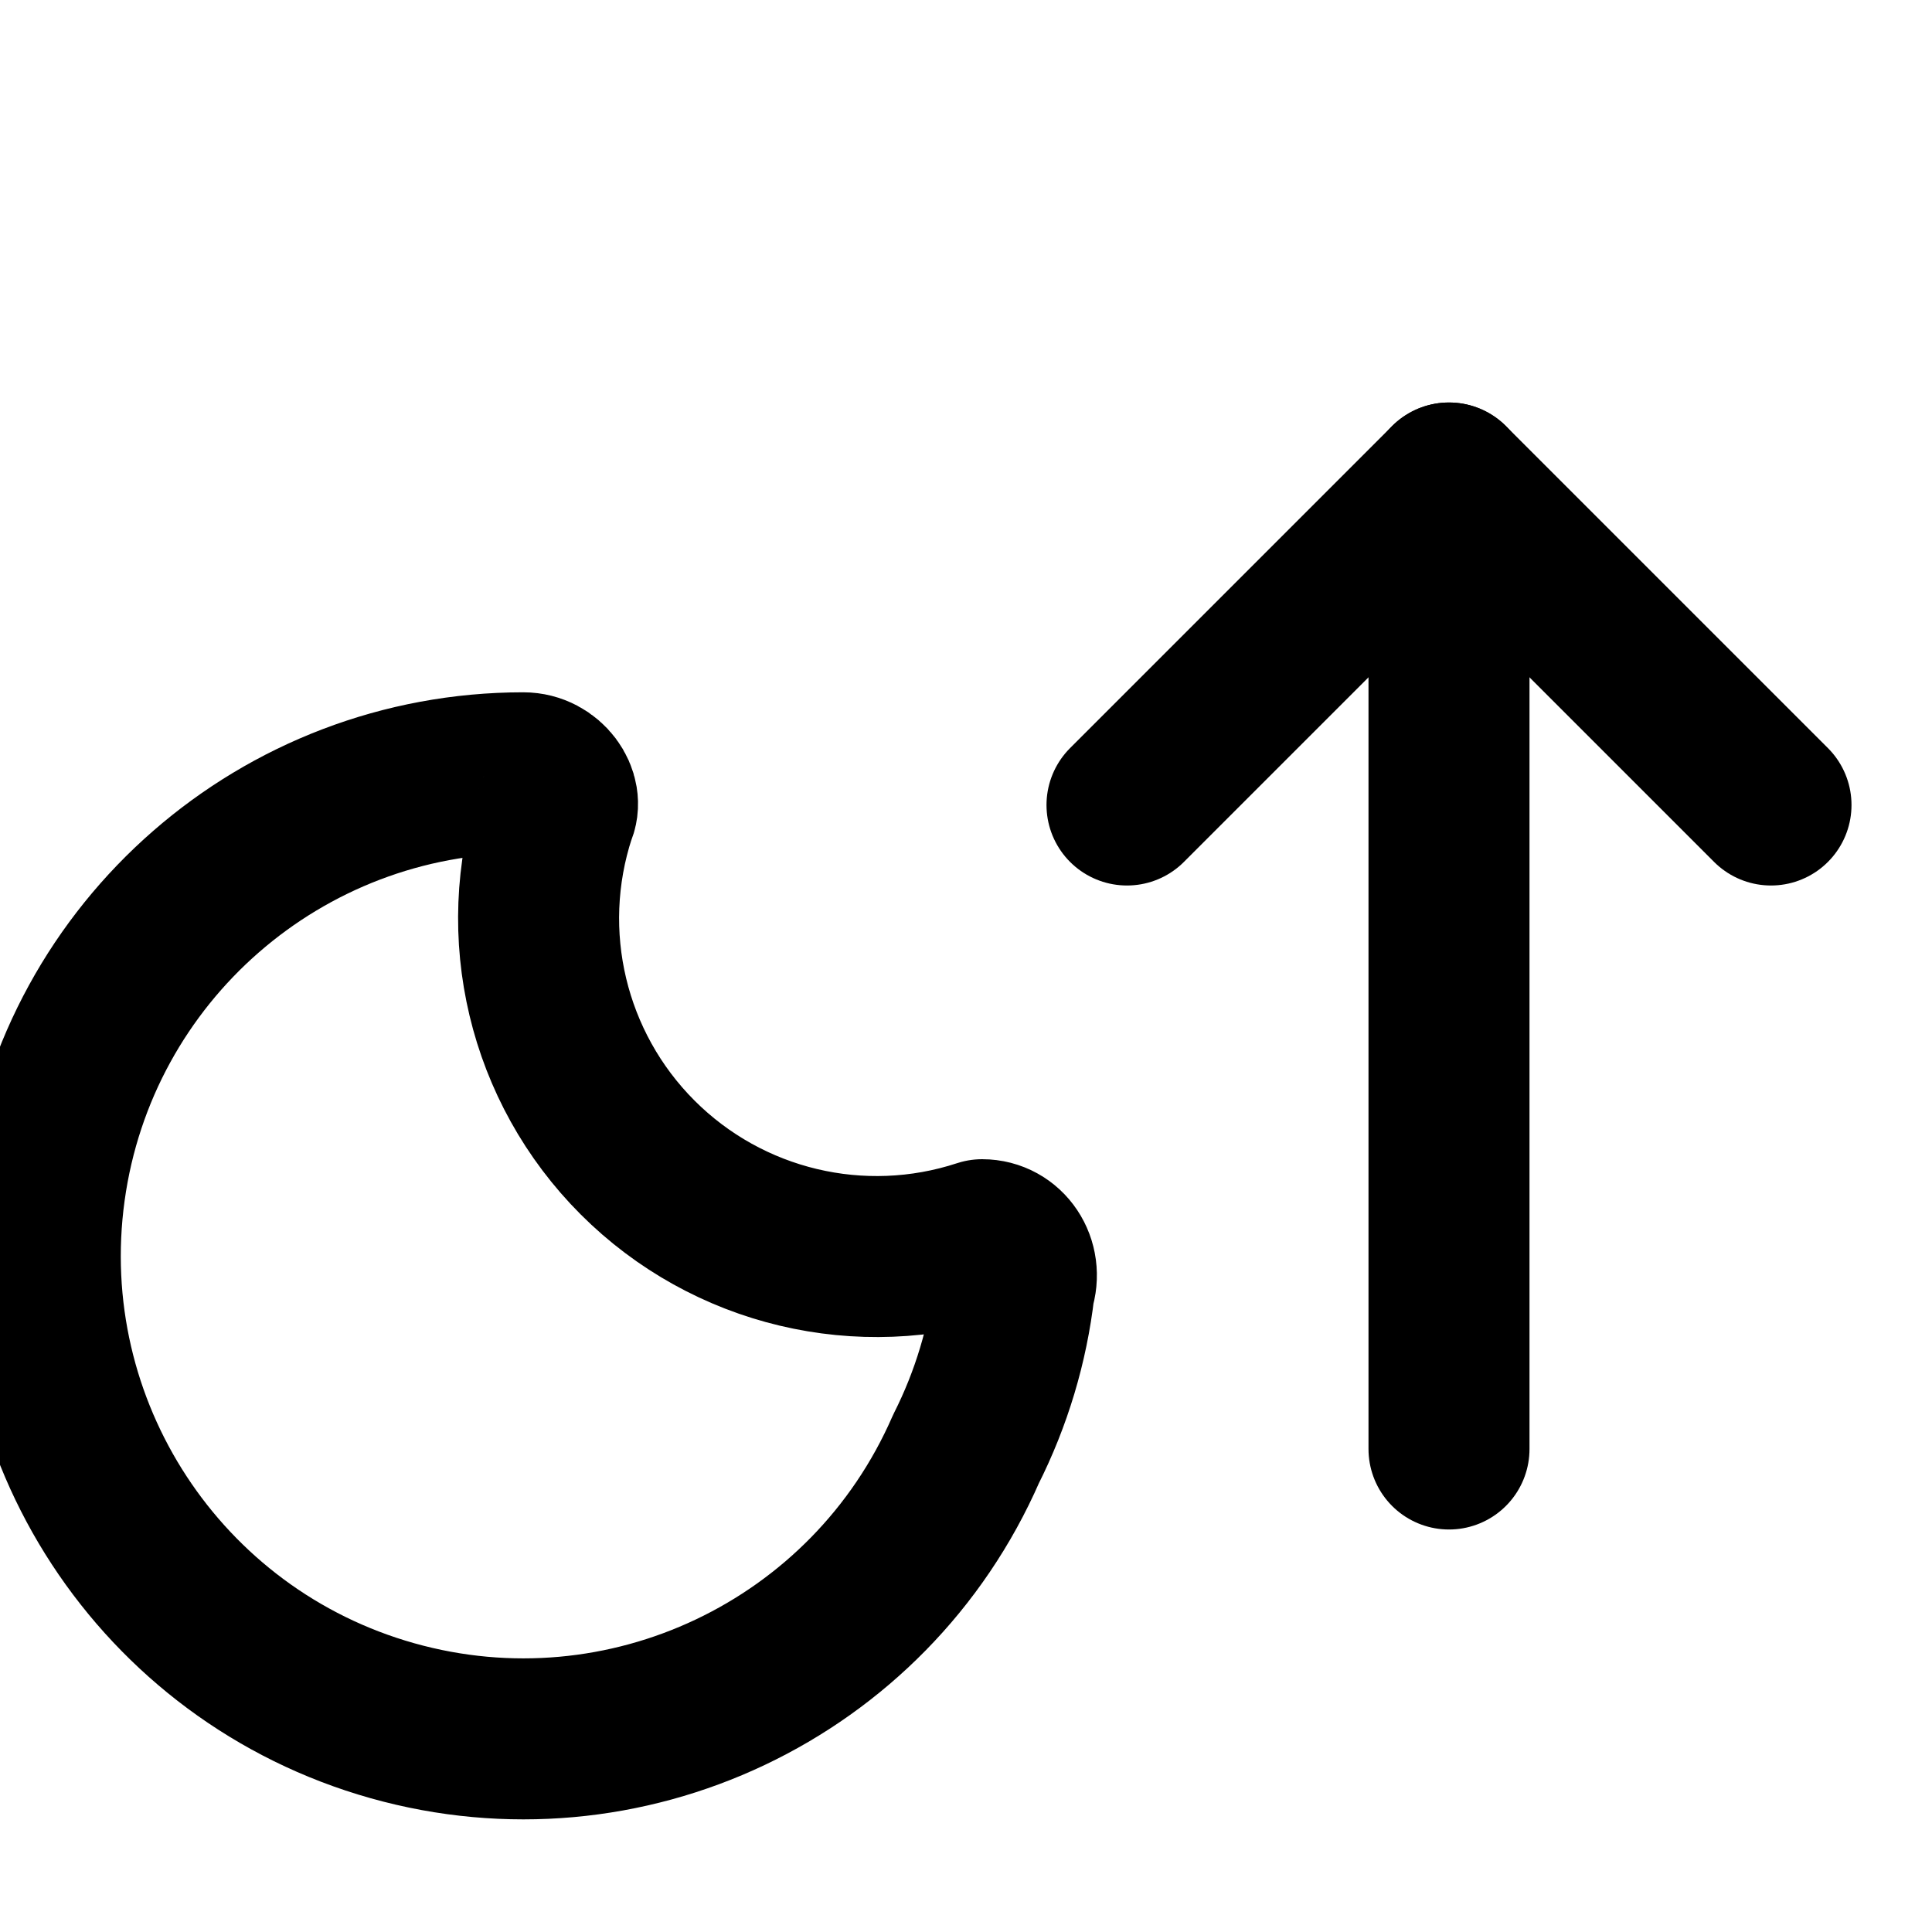
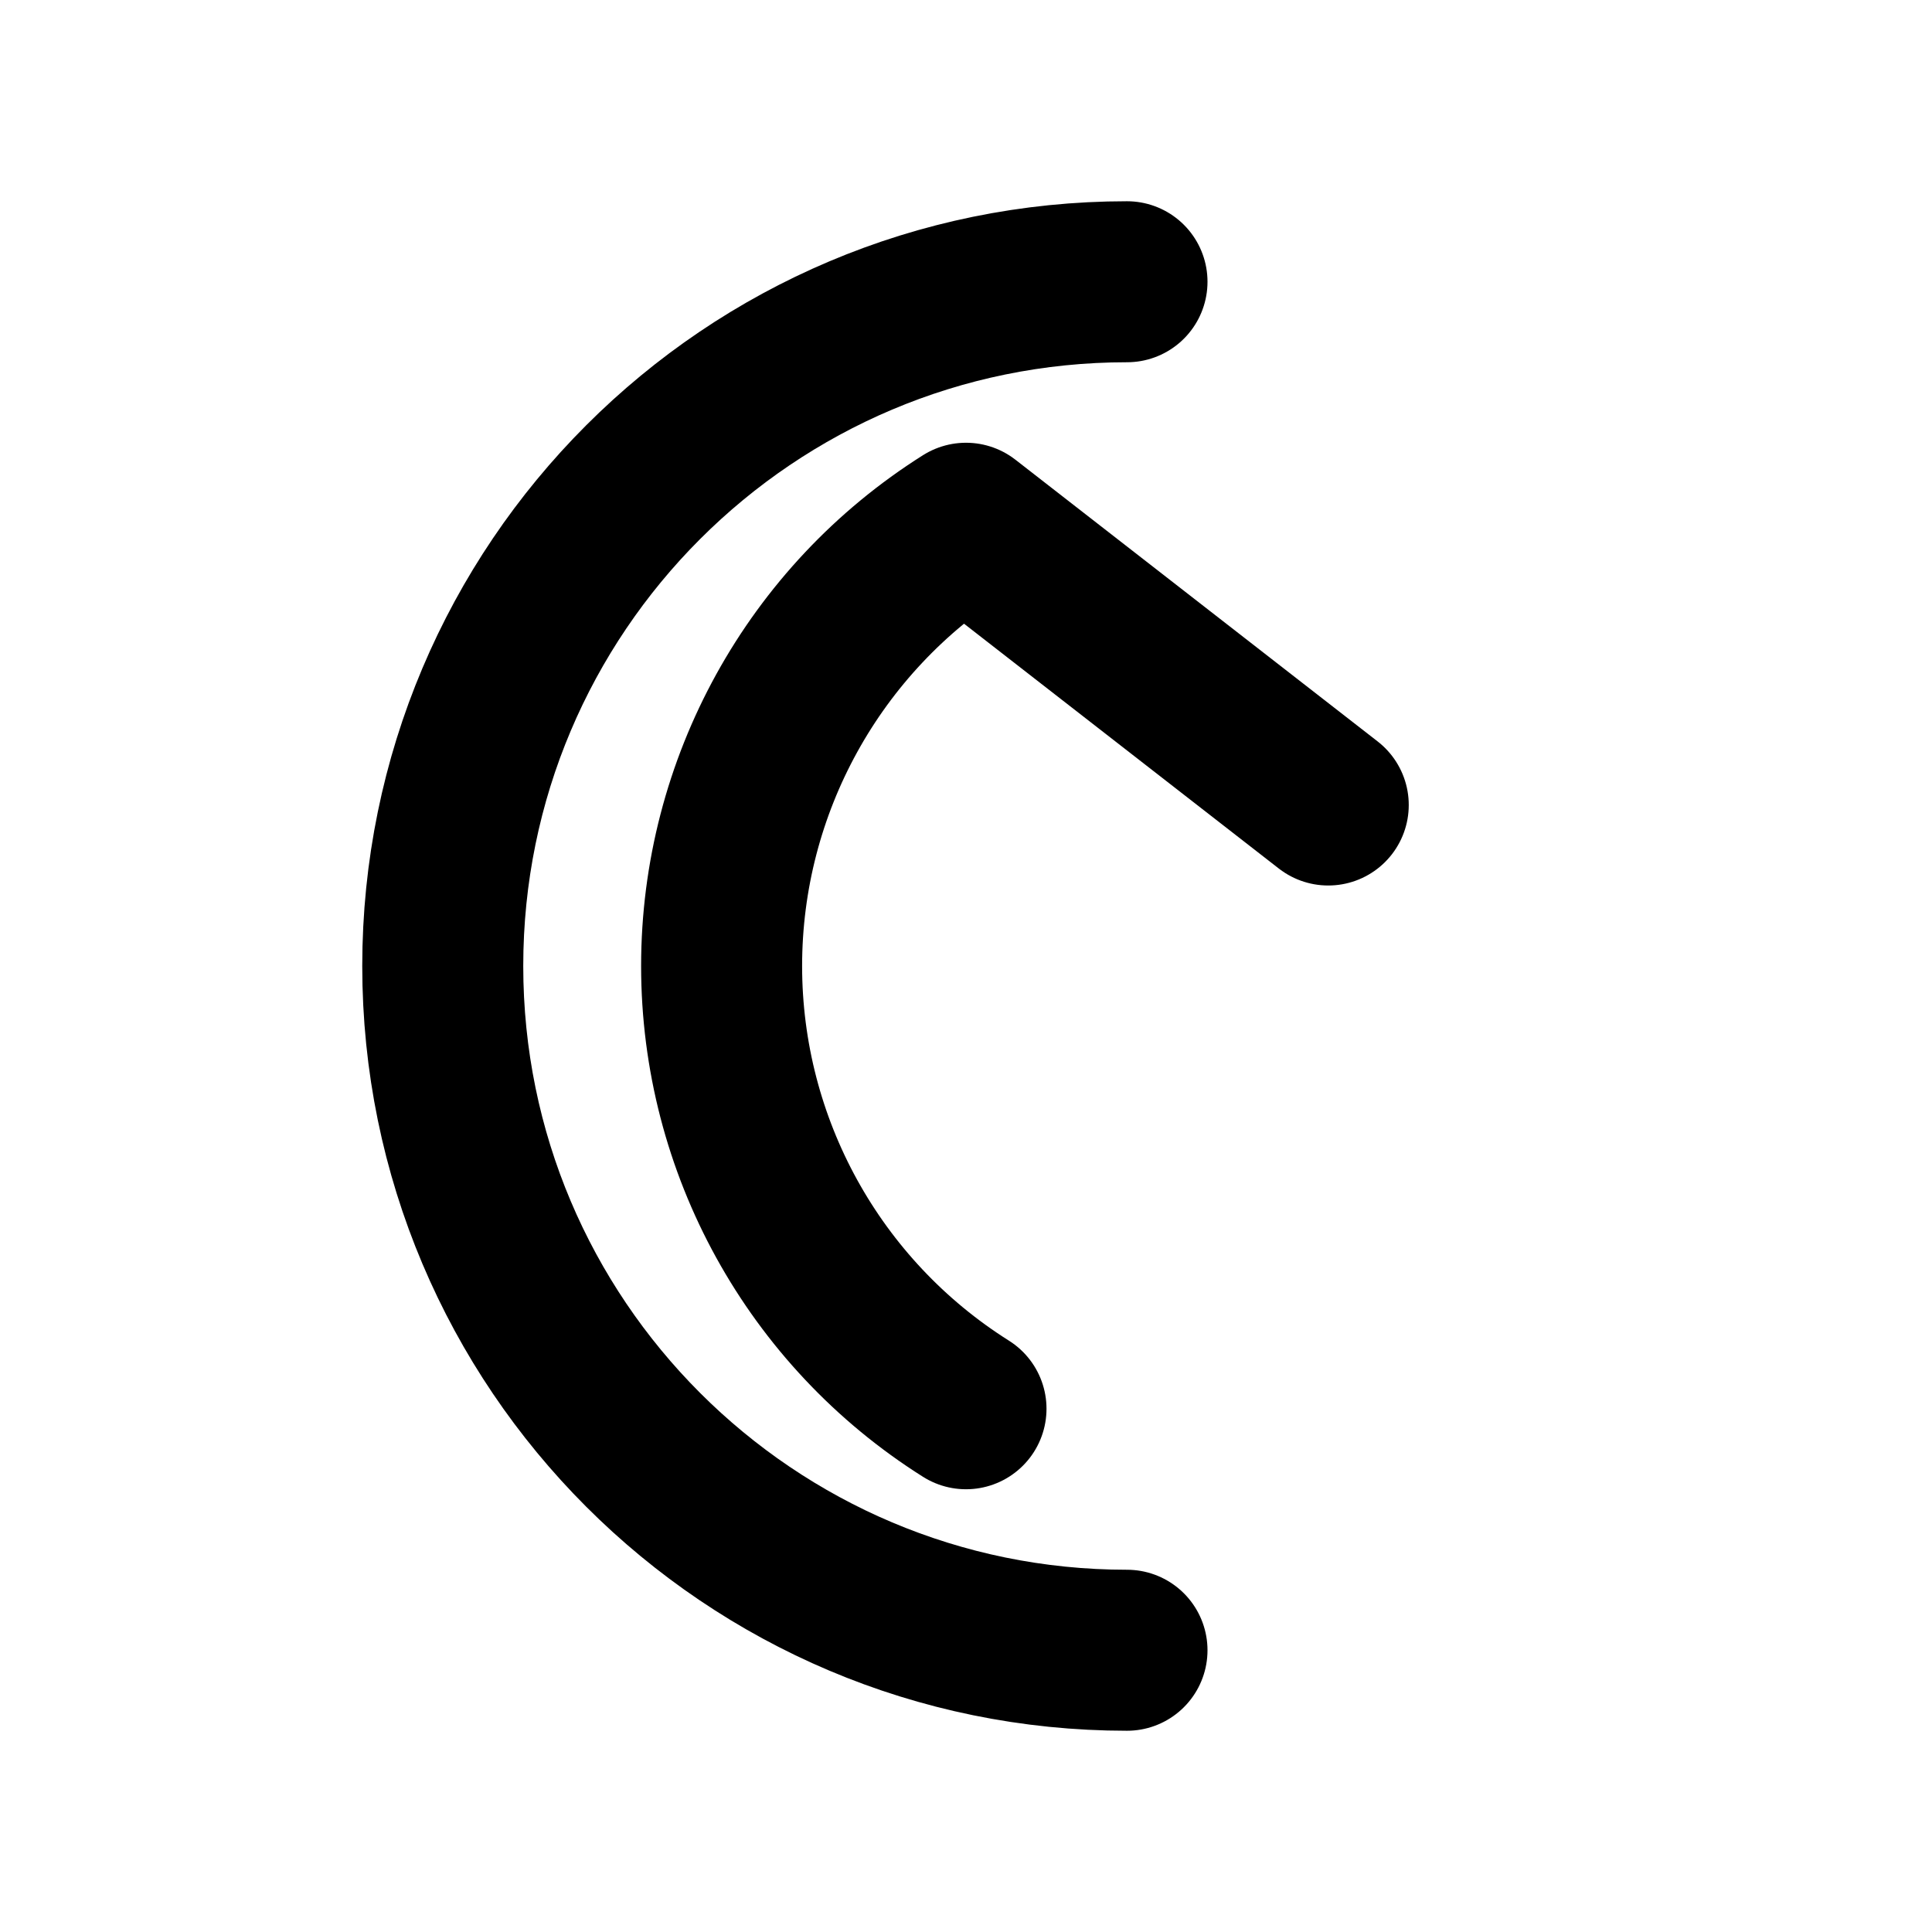
<svg xmlns="http://www.w3.org/2000/svg" width="24" height="24" viewBox="0 0 24 24" fill="none" stroke="currentColor" stroke-width="2" stroke-linecap="round" stroke-linejoin="round" class="lucide lucide-moonrise">
-   <path d="M12 18a6 6 0 1 1-5.5-8.4c.3 0 .5.3.4.5a4.2 4.2 0 0 0 5.3 5.3c.3 0 .5.3.4.6A5.96 5.96 0 0 1 12 18z" />
-   <path d="M18 18V6" />
-   <path d="m14 10 4-4 4 4" />
+   <path d="M 14 3.5 A 8.5 8.5 0 1 0 14 20.5" />
+   <path d="M 12 17.5 A 6.5 6.5 0 0 1 12 6.5 l 4.5 3.5" />
</svg>
